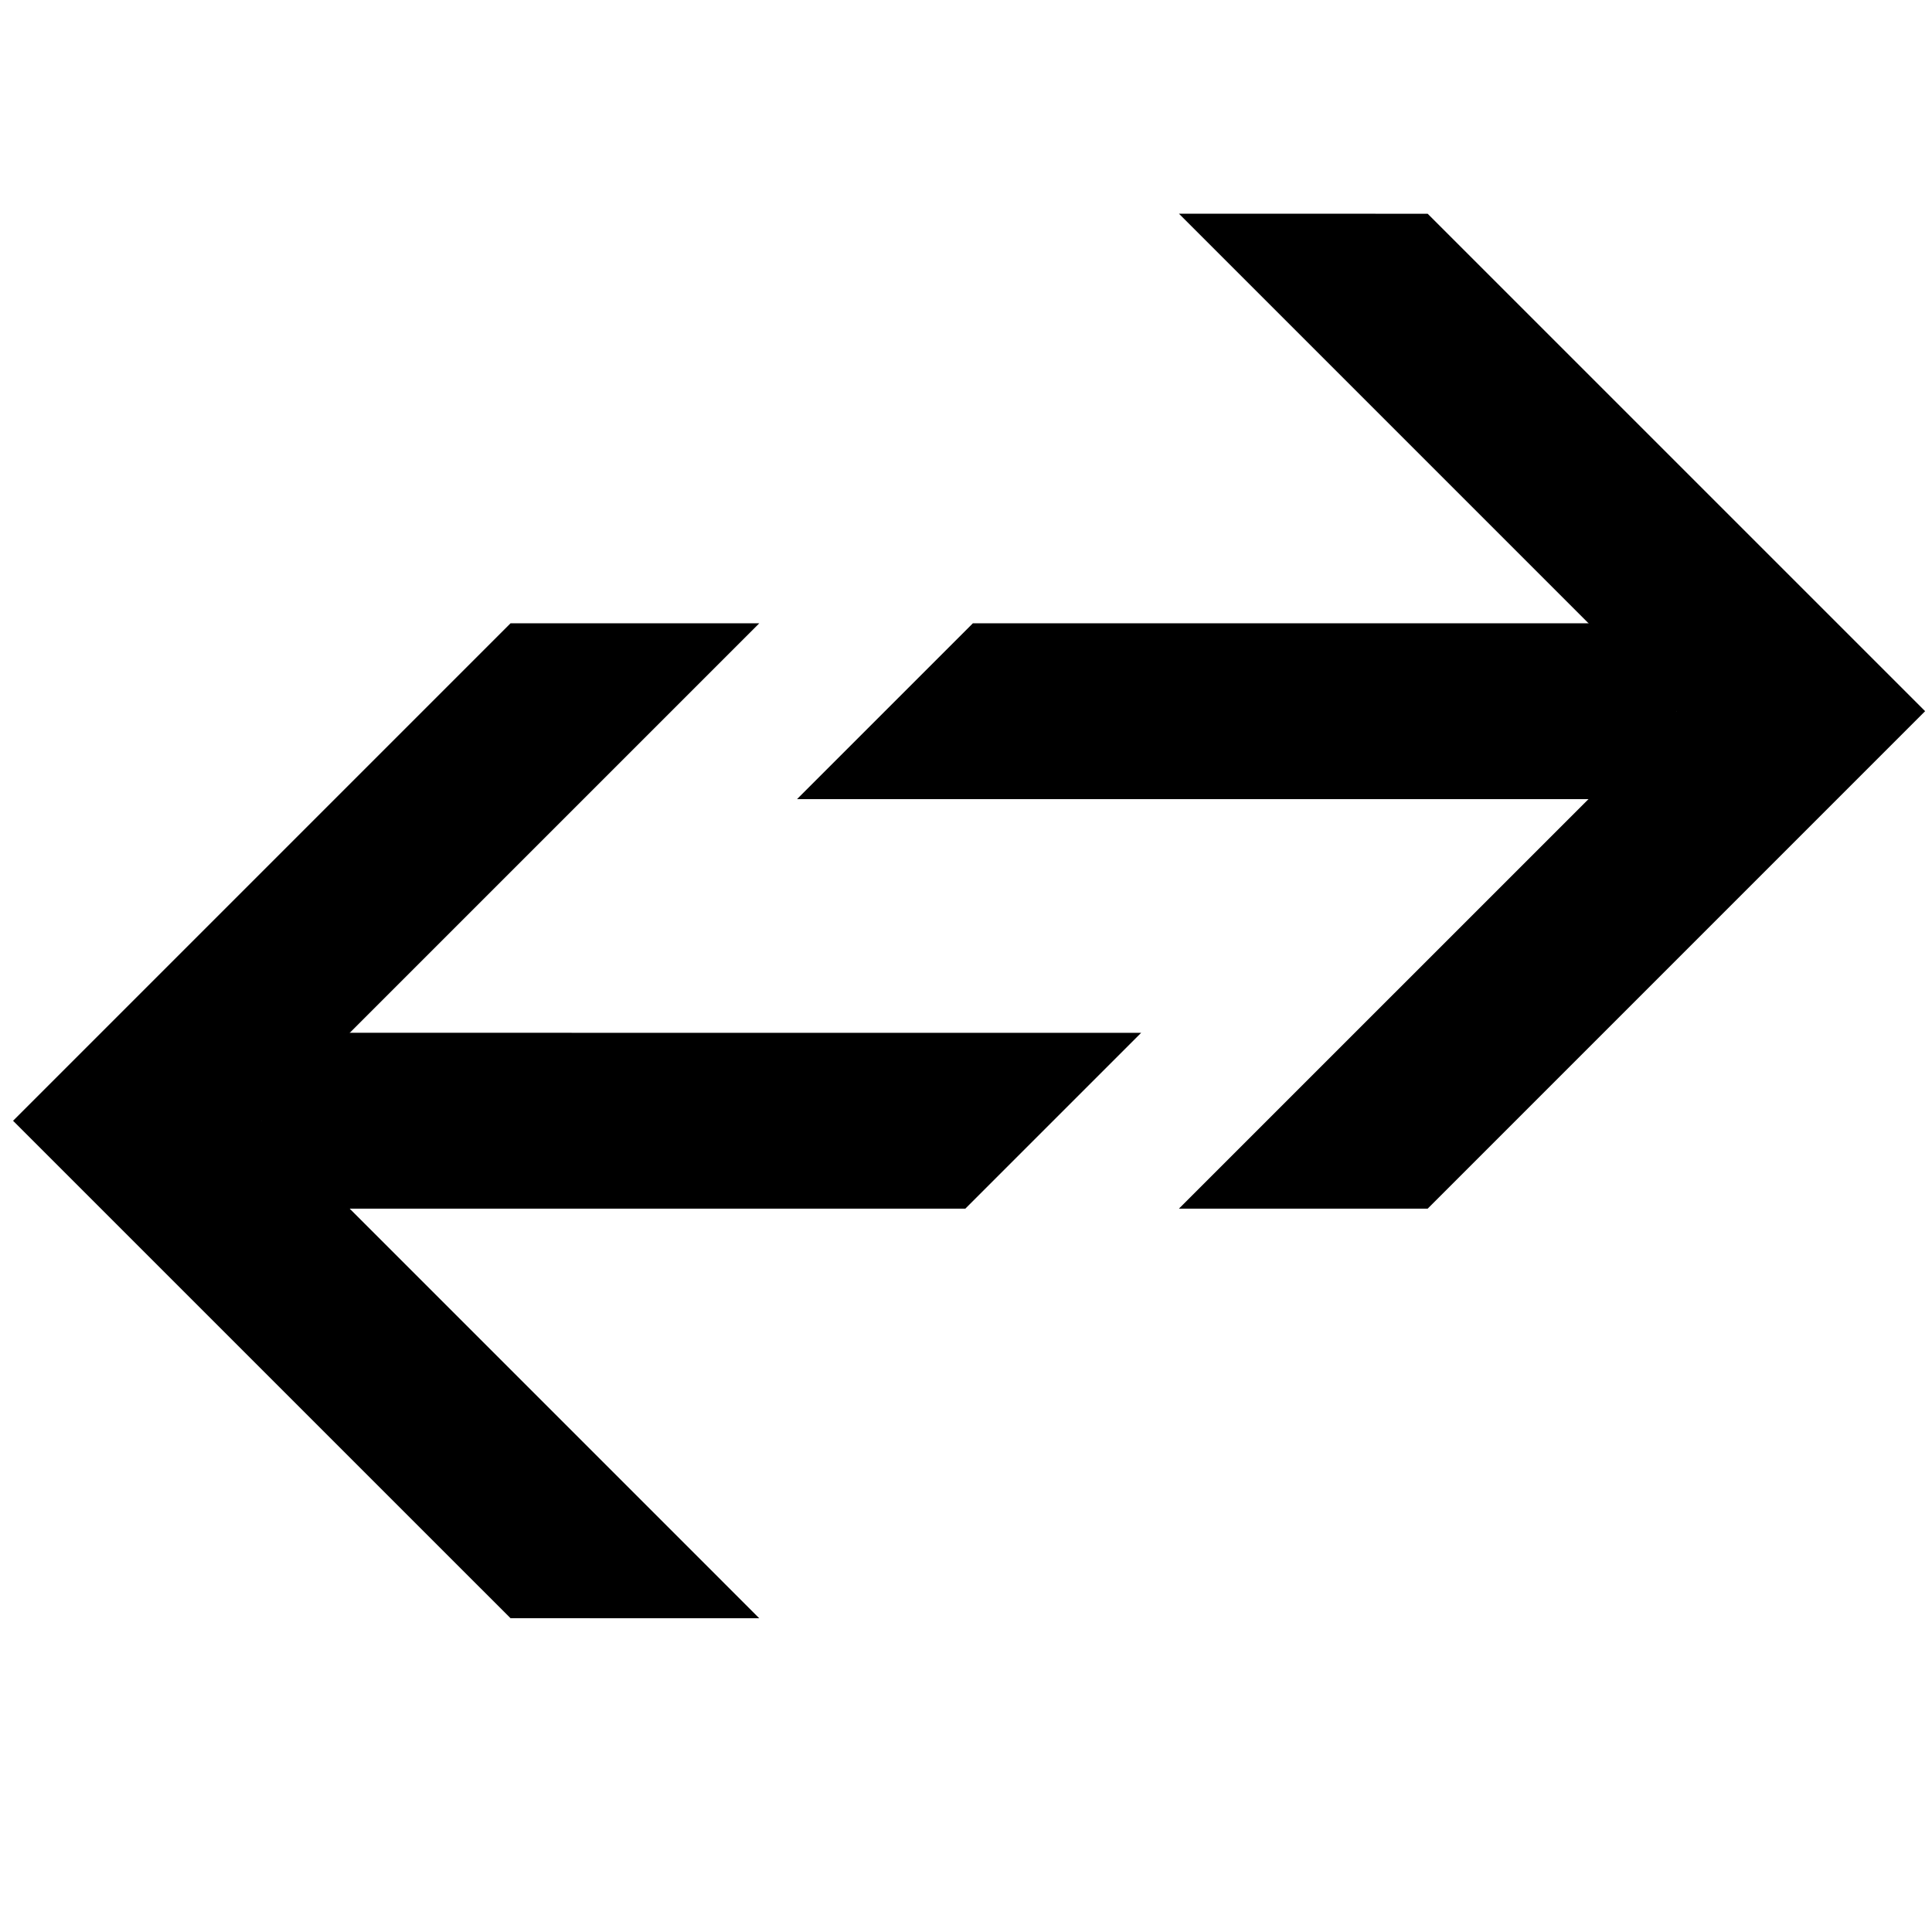
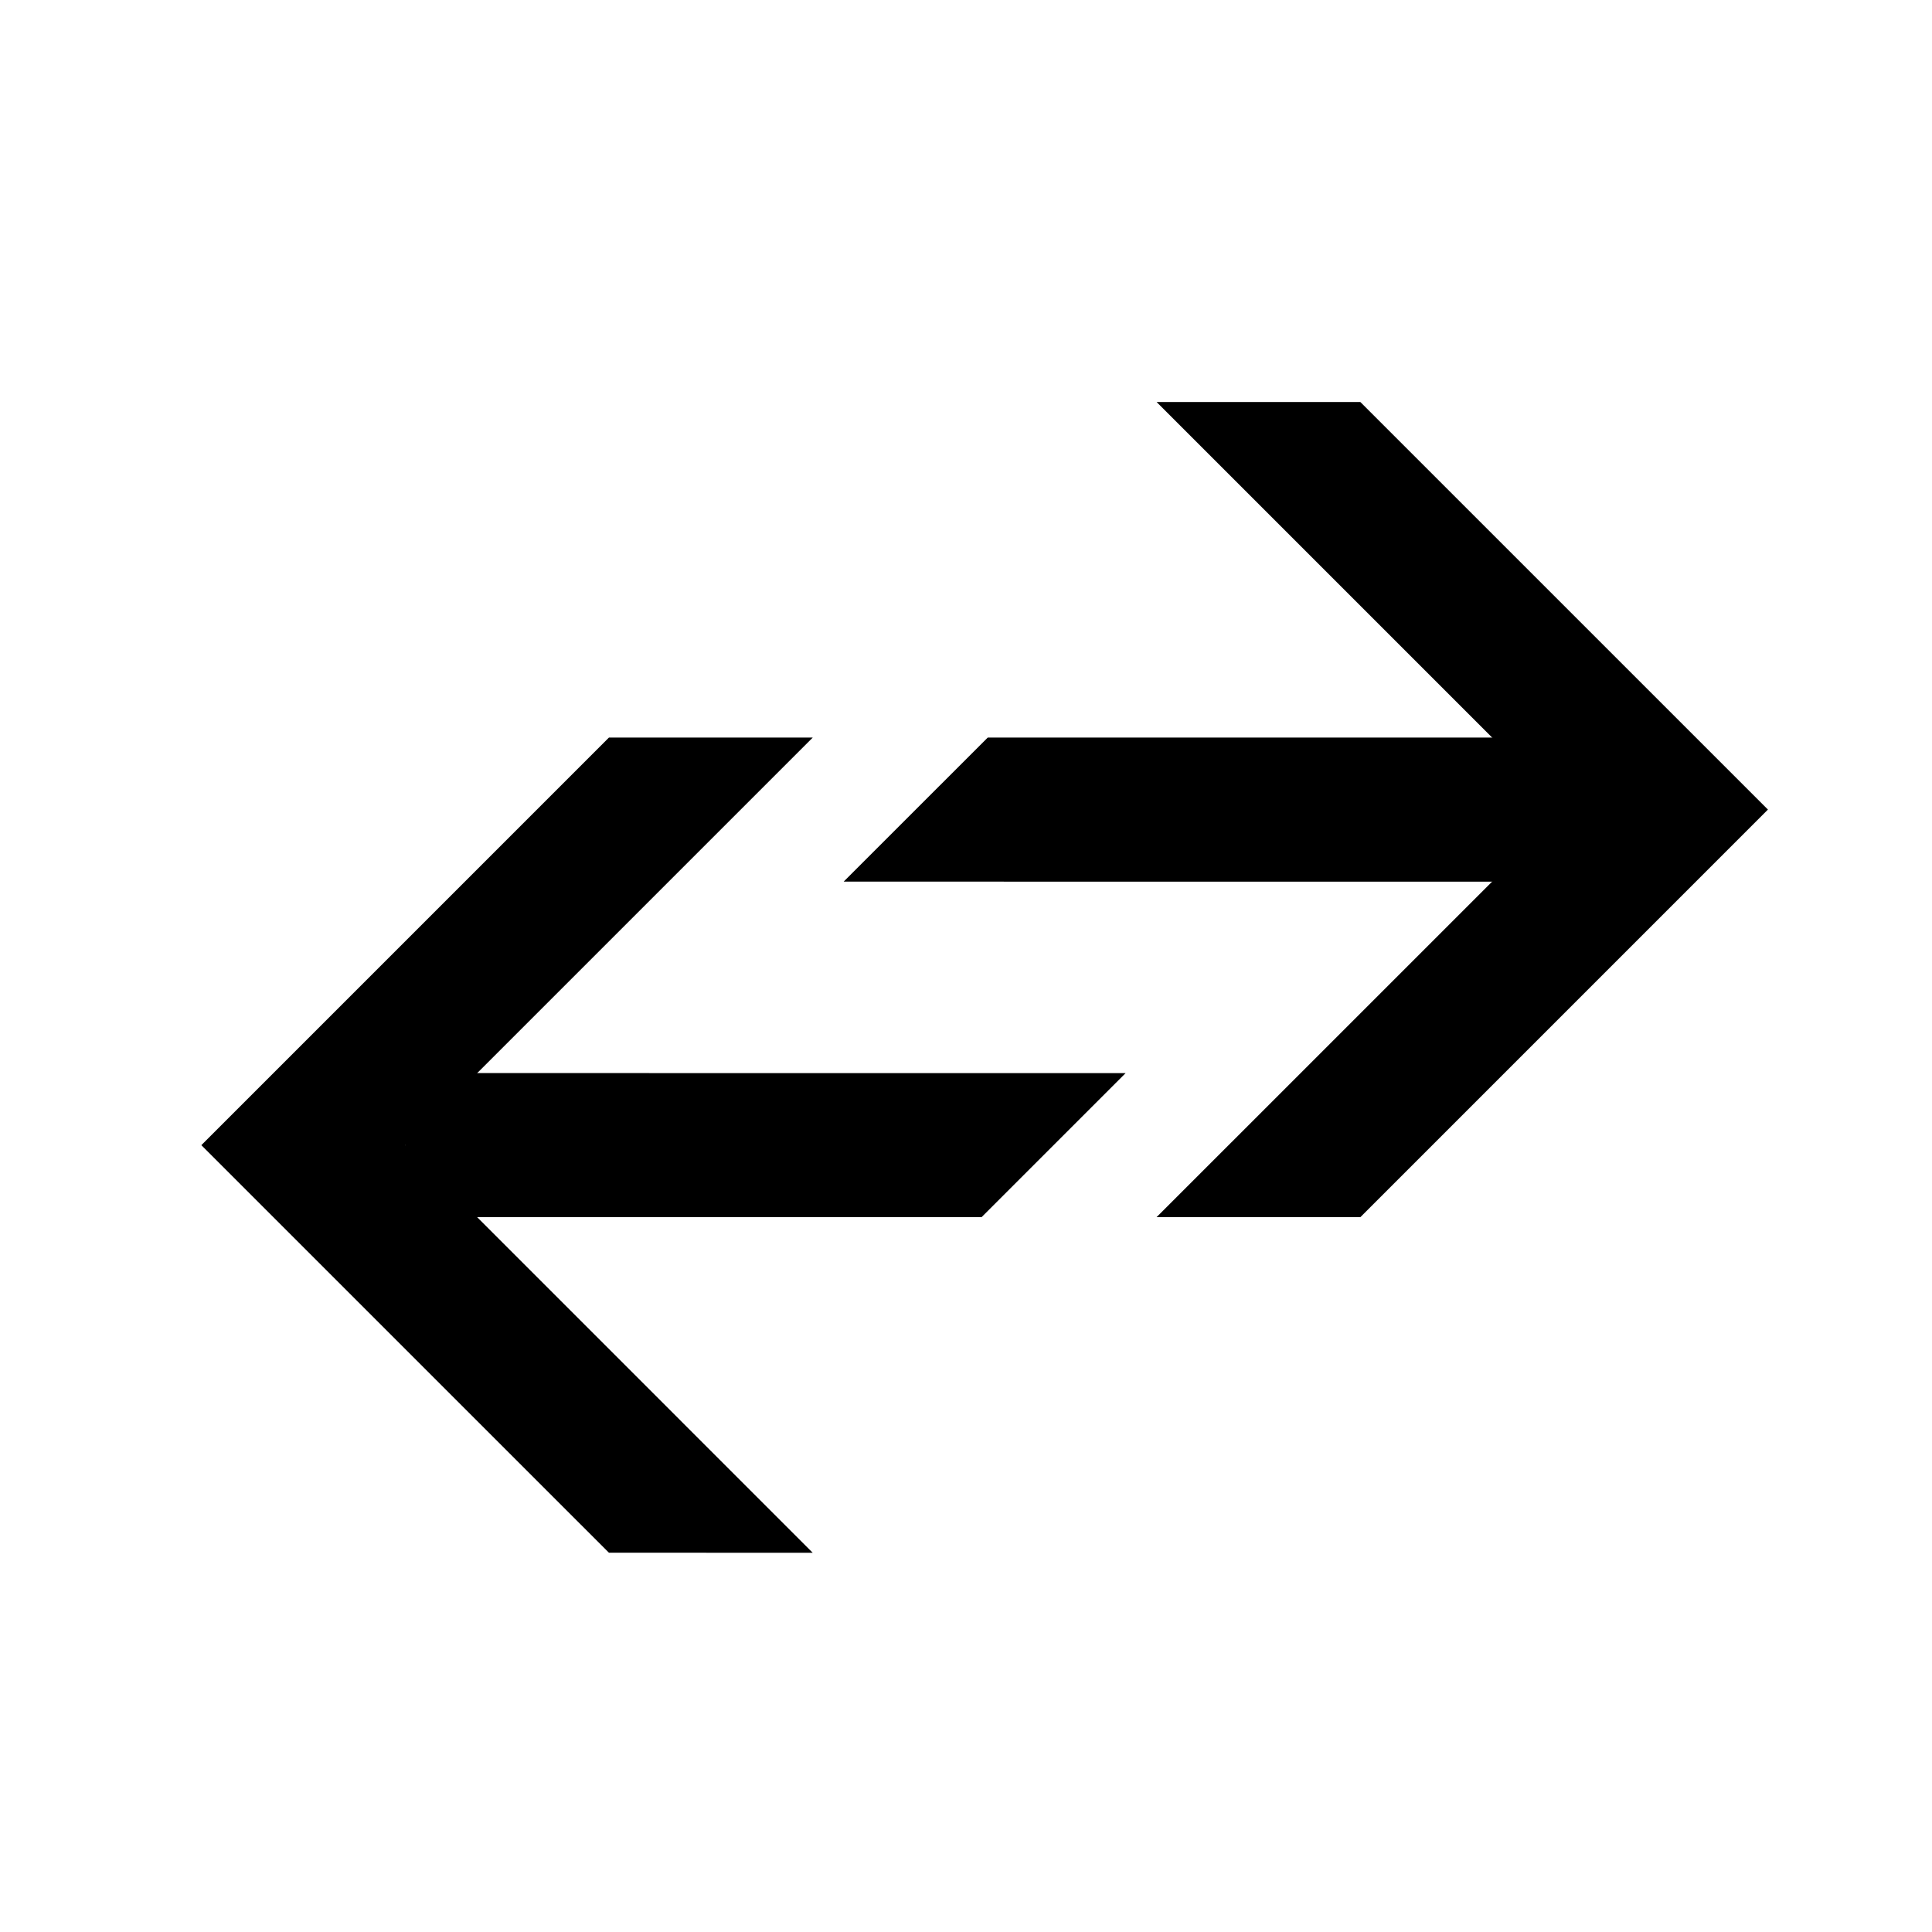
<svg xmlns="http://www.w3.org/2000/svg" version="1.1" id="Layer_1" x="0px" y="0px" width="100px" height="100px" viewBox="5.0 -10.0 100.0 135.0" enable-background="new 0 0 100 100" xml:space="preserve">
  <defs id="defs21" />
-   <g id="g3" transform="matrix(1.484554,0,0,1.484554,-19.01176,-20.22349)">
-     <polygon points="95,40.361 71.584,16.947 59.878,16.945 83.293,40.361 59.876,63.777 71.584,63.777 94.998,40.361 " id="polygon5" />
-     <polygon points="83.293,40.361 83.293,44.501 41.901,44.5 41.899,44.502 50.178,36.224 83.293,36.224 " id="polygon7" />
+   <g id="g3" transform="matrix(1.216319,0,0,1.216319,-4.513798,-2.521457)">
+     <polygon points="59.878,16.945 83.293,40.361 59.876,63.777 71.584,63.777 94.998,40.361 95,40.361 71.584,16.947 " id="polygon5" />
+     <polygon points="41.901,44.5 41.899,44.502 50.178,36.224 83.293,36.224 83.293,40.361 83.293,44.501 " id="polygon7" />
  </g>
-   <g id="g9" transform="matrix(1.484554,0,0,1.484554,-19.01176,-20.22349)">
-     <polygon points="5,59.639 28.416,83.053 40.123,83.055 16.709,59.639 40.125,36.224 28.416,36.224 5.002,59.639 " id="polygon11" />
-     <polygon points="16.707,59.639 16.707,55.498 58.099,55.5 58.101,55.498 49.822,63.777 16.707,63.777 " id="polygon13" />
+   <g id="g9" transform="matrix(1.216319,0,0,1.216319,-4.513798,-2.521457)">
+     <polygon points="40.123,83.055 16.709,59.639 40.125,36.224 28.416,36.224 5.002,59.639 5,59.639 28.416,83.053 " id="polygon11" />
+     <polygon points="58.099,55.5 58.101,55.498 49.822,63.777 16.707,63.777 16.707,59.639 16.707,55.498 " id="polygon13" />
  </g>
</svg>
